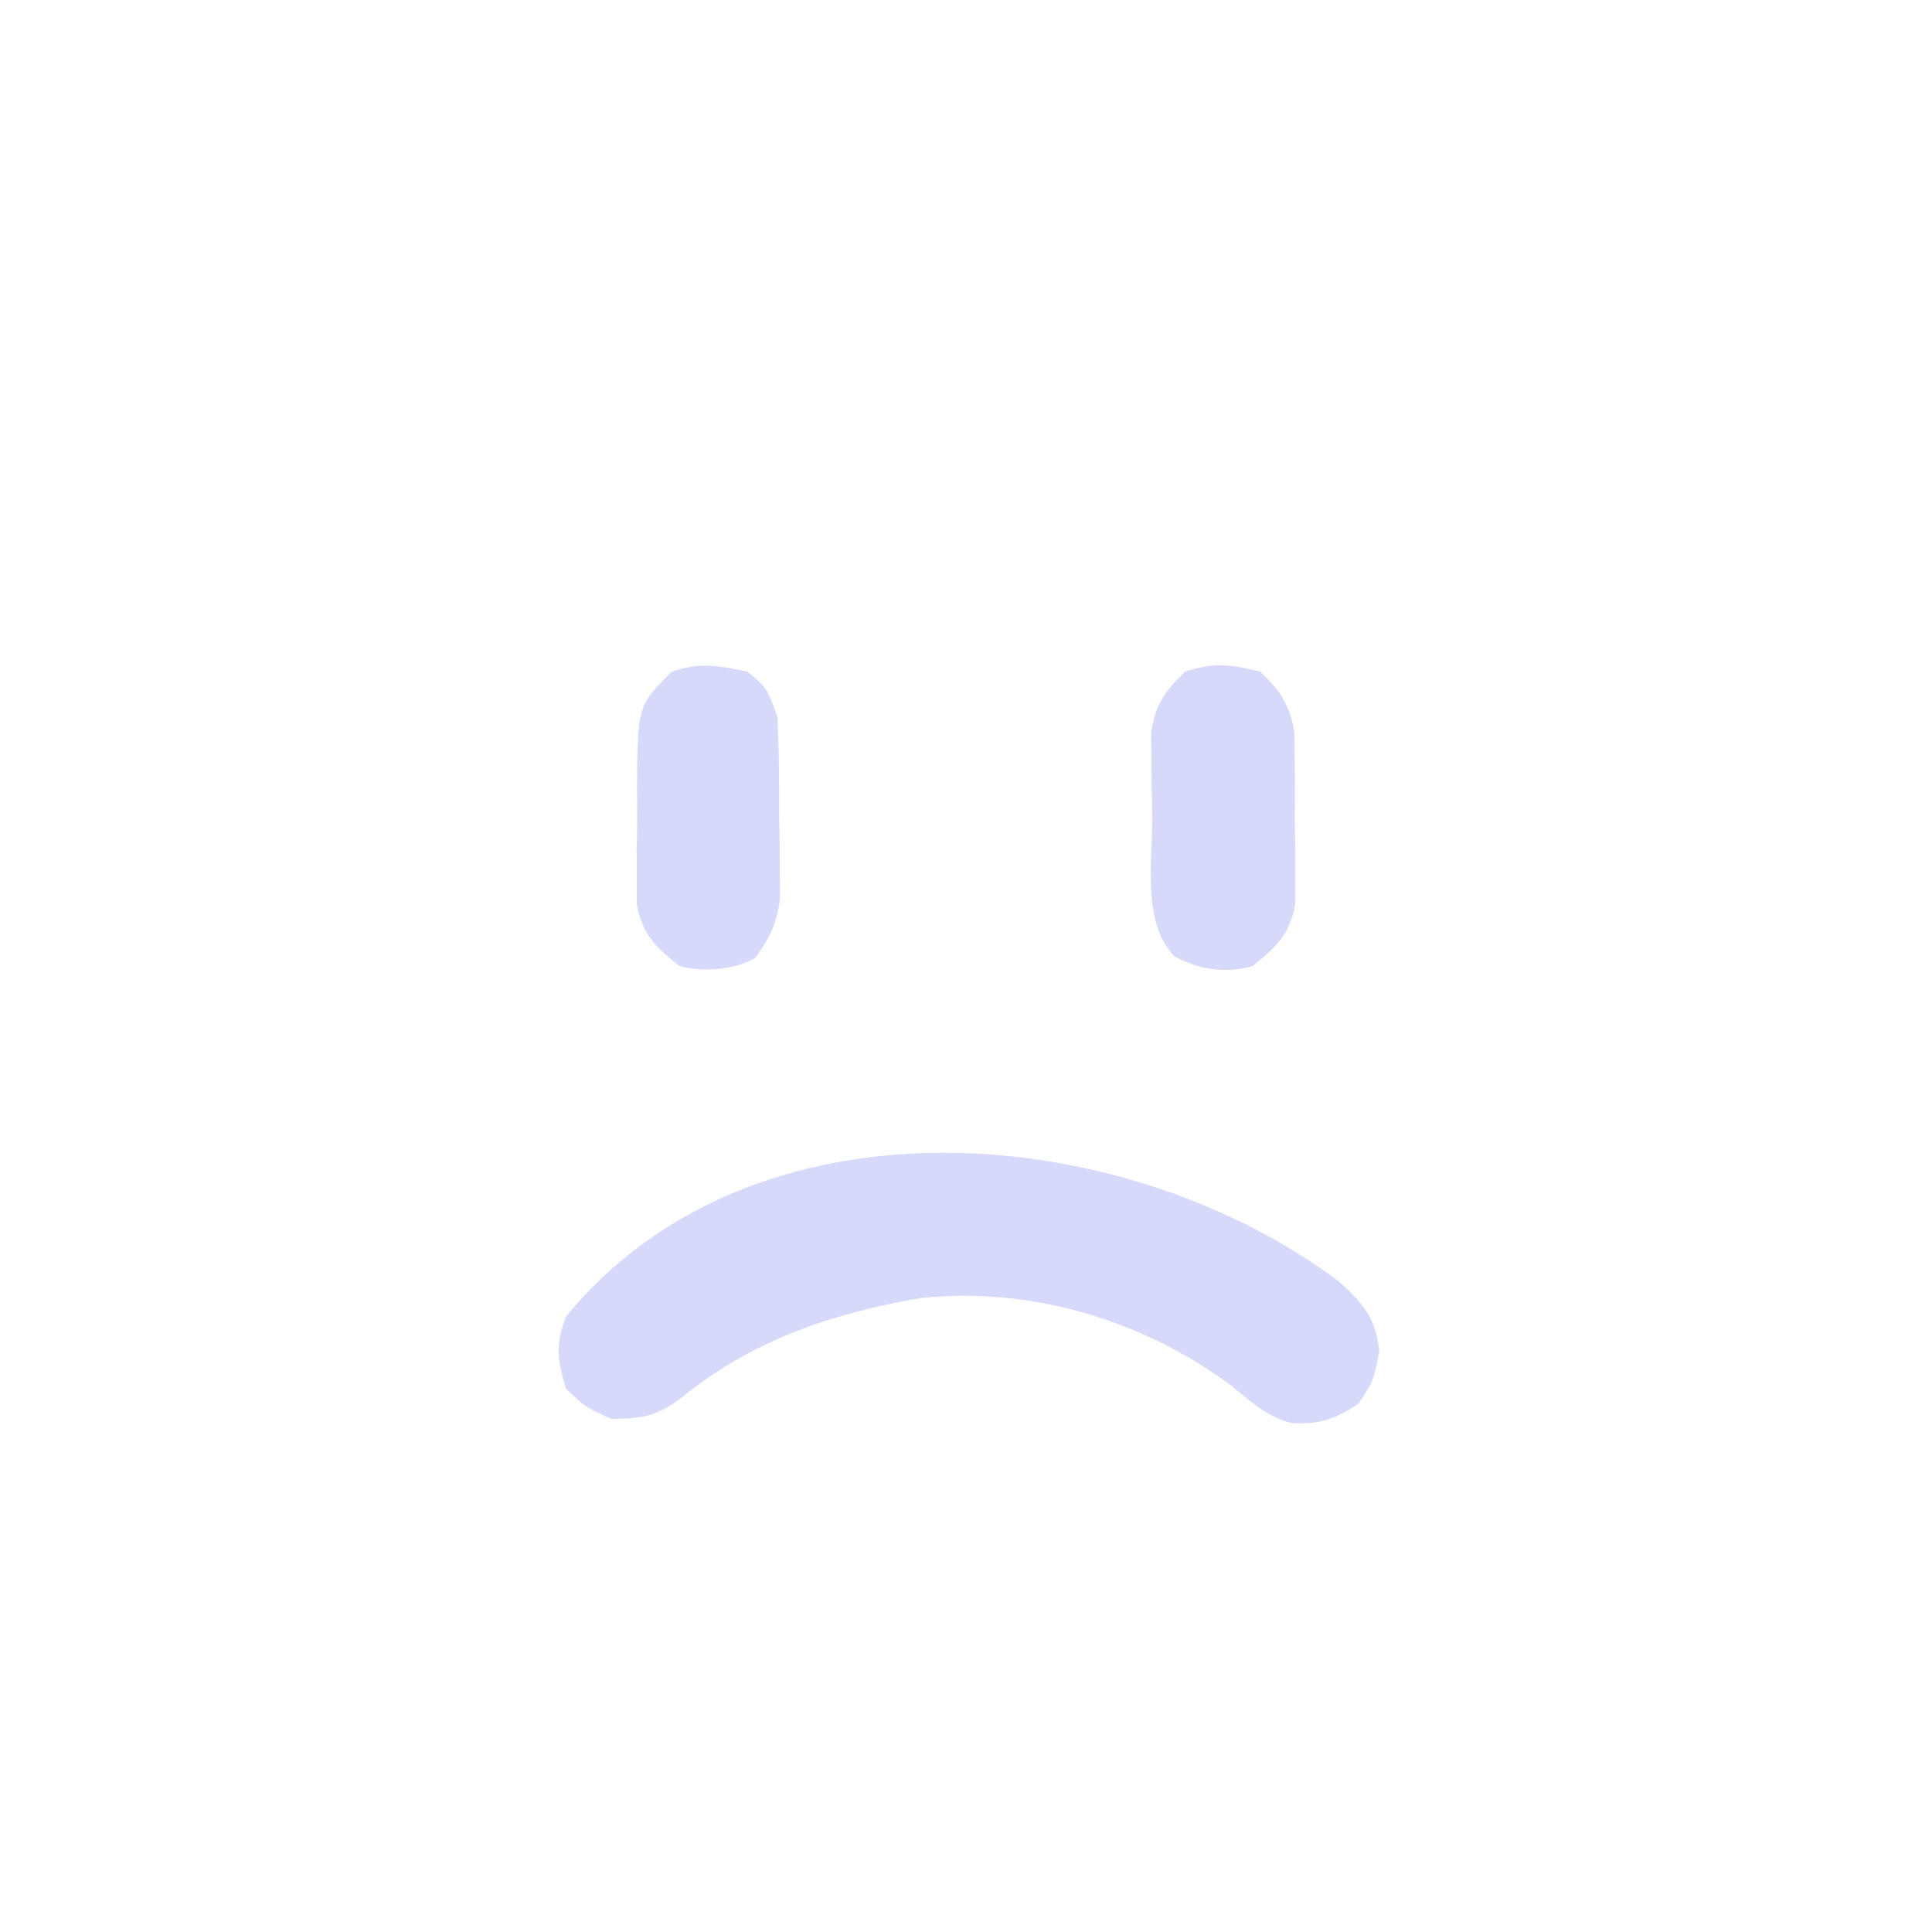
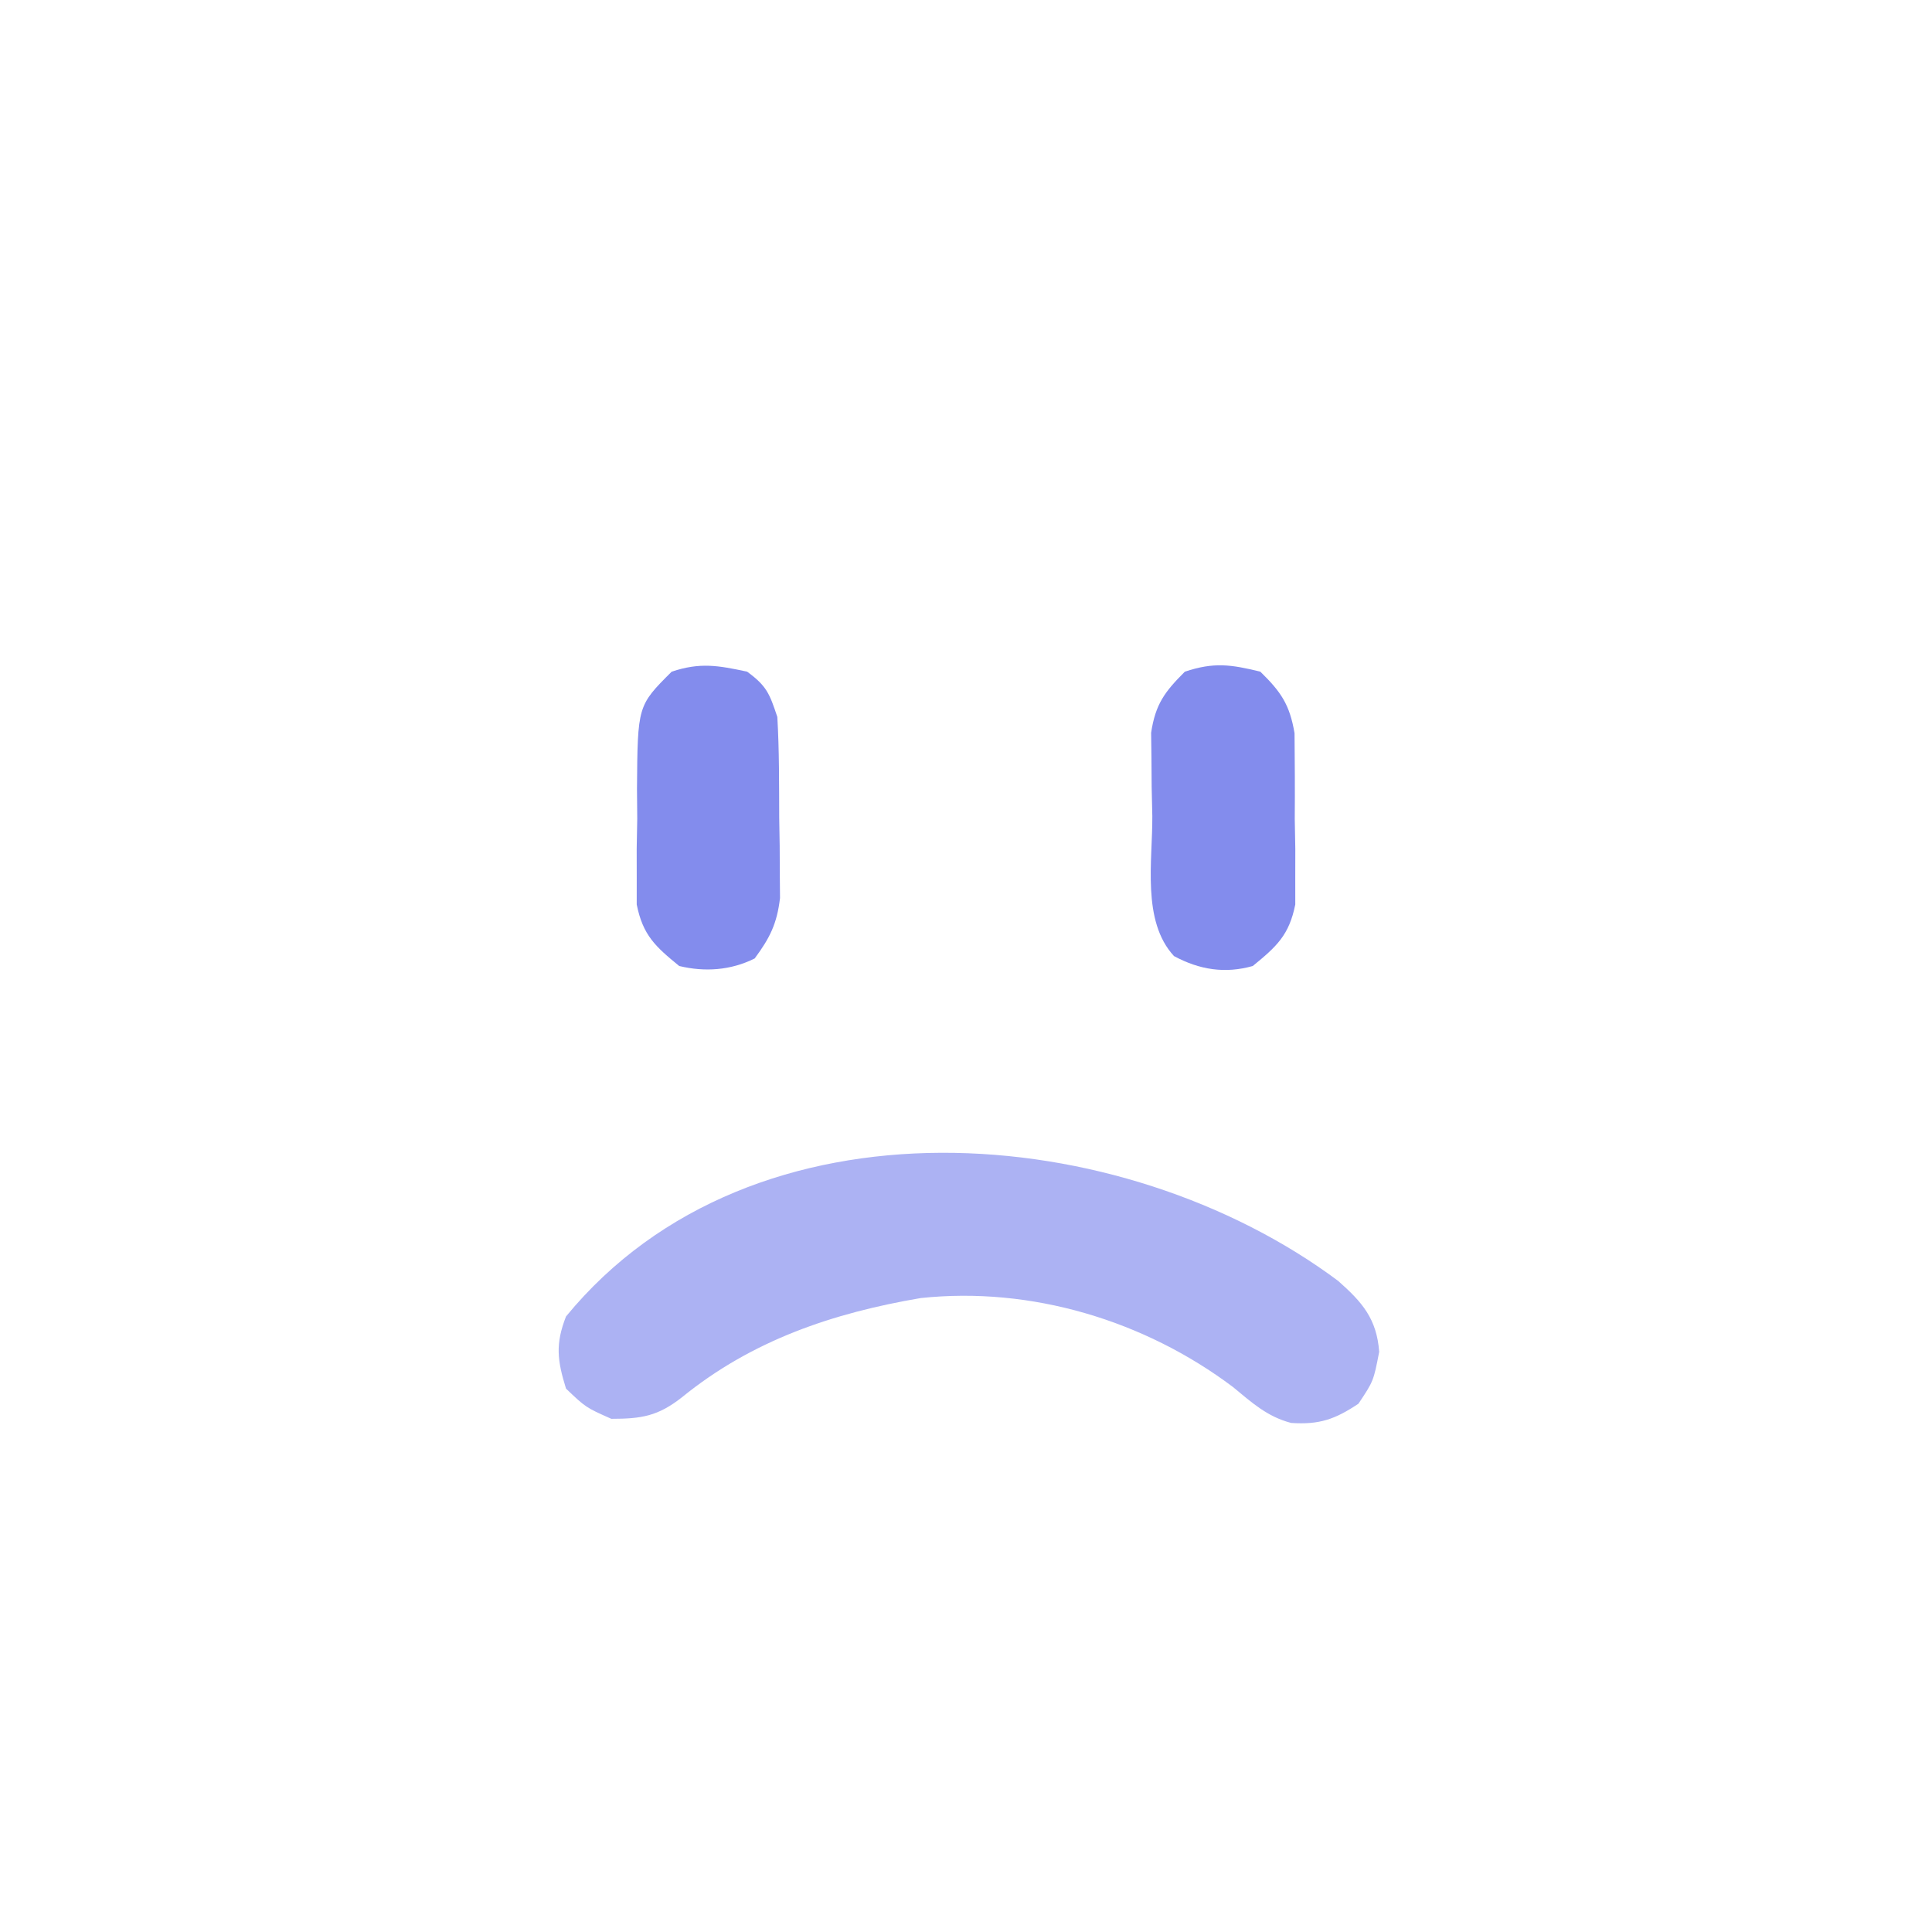
<svg xmlns="http://www.w3.org/2000/svg" version="1.1" width="256" height="256">
-   <path d="M0 0 C3.215 2.84 5.113 5.028 5.441 9.402 C4.691 13.277 4.691 13.277 2.691 16.277 C-0.409 18.344 -2.482 19.074 -6.227 18.824 C-9.411 17.988 -11.422 16.137 -13.93 14.066 C-25.675 5.233 -40.679 0.719 -55.309 2.277 C-66.947 4.26 -77.656 7.861 -86.957 15.434 C-90.137 17.927 -92.289 18.277 -96.309 18.277 C-99.684 16.777 -99.684 16.777 -102.309 14.277 C-103.466 10.533 -103.74 8.383 -102.309 4.715 C-77.532 -25.482 -28.608 -21.347 0 0 Z " fill="#d6d9f9" transform="translate(177.3086,169.7227)" />
-   <path d="M0 0 C2.737 2.676 3.89 4.352 4.533 8.15 C4.569 11.935 4.594 15.715 4.562 19.5 C4.586 20.819 4.61 22.137 4.635 23.496 C4.633 24.766 4.631 26.036 4.629 27.344 C4.63 28.501 4.63 29.658 4.631 30.85 C3.817 34.915 2.163 36.412 -1 39 C-4.677 40.041 -8.061 39.505 -11.438 37.688 C-15.745 33.036 -14.268 25.035 -14.312 19.125 C-14.342 17.845 -14.371 16.565 -14.4 15.246 C-14.409 14.012 -14.417 12.779 -14.426 11.508 C-14.44 10.38 -14.455 9.252 -14.47 8.09 C-13.895 4.309 -12.685 2.678 -10 0 C-6.167 -1.278 -3.913 -0.961 0 0 Z " fill="#d6d9f9" transform="translate(167,89)" />
-   <path d="M0 0 C2.585 1.895 2.963 2.888 4 6 C4.262 10.454 4.231 14.914 4.25 19.375 C4.271 20.607 4.291 21.84 4.312 23.109 C4.318 24.298 4.323 25.486 4.328 26.711 C4.342 28.34 4.342 28.34 4.356 30.001 C3.953 33.398 3.022 35.266 1 38 C-2.158 39.579 -5.607 39.819 -9 39 C-12.169 36.416 -13.817 34.916 -14.631 30.85 C-14.63 29.693 -14.63 28.536 -14.629 27.344 C-14.631 26.074 -14.633 24.804 -14.635 23.496 C-14.611 22.177 -14.587 20.859 -14.562 19.5 C-14.573 18.181 -14.584 16.863 -14.596 15.504 C-14.512 4.5 -14.512 4.5 -10 0 C-6.229 -1.257 -3.861 -0.827 0 0 Z " fill="#d6d9f9" transform="translate(99,89)" />
+   <path d="M0 0 C3.215 2.84 5.113 5.028 5.441 9.402 C4.691 13.277 4.691 13.277 2.691 16.277 C-0.409 18.344 -2.482 19.074 -6.227 18.824 C-9.411 17.988 -11.422 16.137 -13.93 14.066 C-25.675 5.233 -40.679 0.719 -55.309 2.277 C-66.947 4.26 -77.656 7.861 -86.957 15.434 C-90.137 17.927 -92.289 18.277 -96.309 18.277 C-99.684 16.777 -99.684 16.777 -102.309 14.277 C-103.466 10.533 -103.74 8.383 -102.309 4.715 C-77.532 -25.482 -28.608 -21.347 0 0 Z " fill="#acb2f3" transform="translate(177.3086,169.7227)" />
+   <path d="M0 0 C2.737 2.676 3.89 4.352 4.533 8.15 C4.569 11.935 4.594 15.715 4.562 19.5 C4.586 20.819 4.61 22.137 4.635 23.496 C4.633 24.766 4.631 26.036 4.629 27.344 C4.63 28.501 4.63 29.658 4.631 30.85 C3.817 34.915 2.163 36.412 -1 39 C-4.677 40.041 -8.061 39.505 -11.438 37.688 C-15.745 33.036 -14.268 25.035 -14.312 19.125 C-14.342 17.845 -14.371 16.565 -14.4 15.246 C-14.409 14.012 -14.417 12.779 -14.426 11.508 C-14.44 10.38 -14.455 9.252 -14.47 8.09 C-13.895 4.309 -12.685 2.678 -10 0 C-6.167 -1.278 -3.913 -0.961 0 0 Z " fill="#838ced" transform="translate(167,89)" />
+   <path d="M0 0 C2.585 1.895 2.963 2.888 4 6 C4.262 10.454 4.231 14.914 4.25 19.375 C4.271 20.607 4.291 21.84 4.312 23.109 C4.318 24.298 4.323 25.486 4.328 26.711 C4.342 28.34 4.342 28.34 4.356 30.001 C3.953 33.398 3.022 35.266 1 38 C-2.158 39.579 -5.607 39.819 -9 39 C-12.169 36.416 -13.817 34.916 -14.631 30.85 C-14.63 29.693 -14.63 28.536 -14.629 27.344 C-14.631 26.074 -14.633 24.804 -14.635 23.496 C-14.611 22.177 -14.587 20.859 -14.562 19.5 C-14.573 18.181 -14.584 16.863 -14.596 15.504 C-14.512 4.5 -14.512 4.5 -10 0 C-6.229 -1.257 -3.861 -0.827 0 0 Z " fill="#838ced" transform="translate(99,89)" />
</svg>
